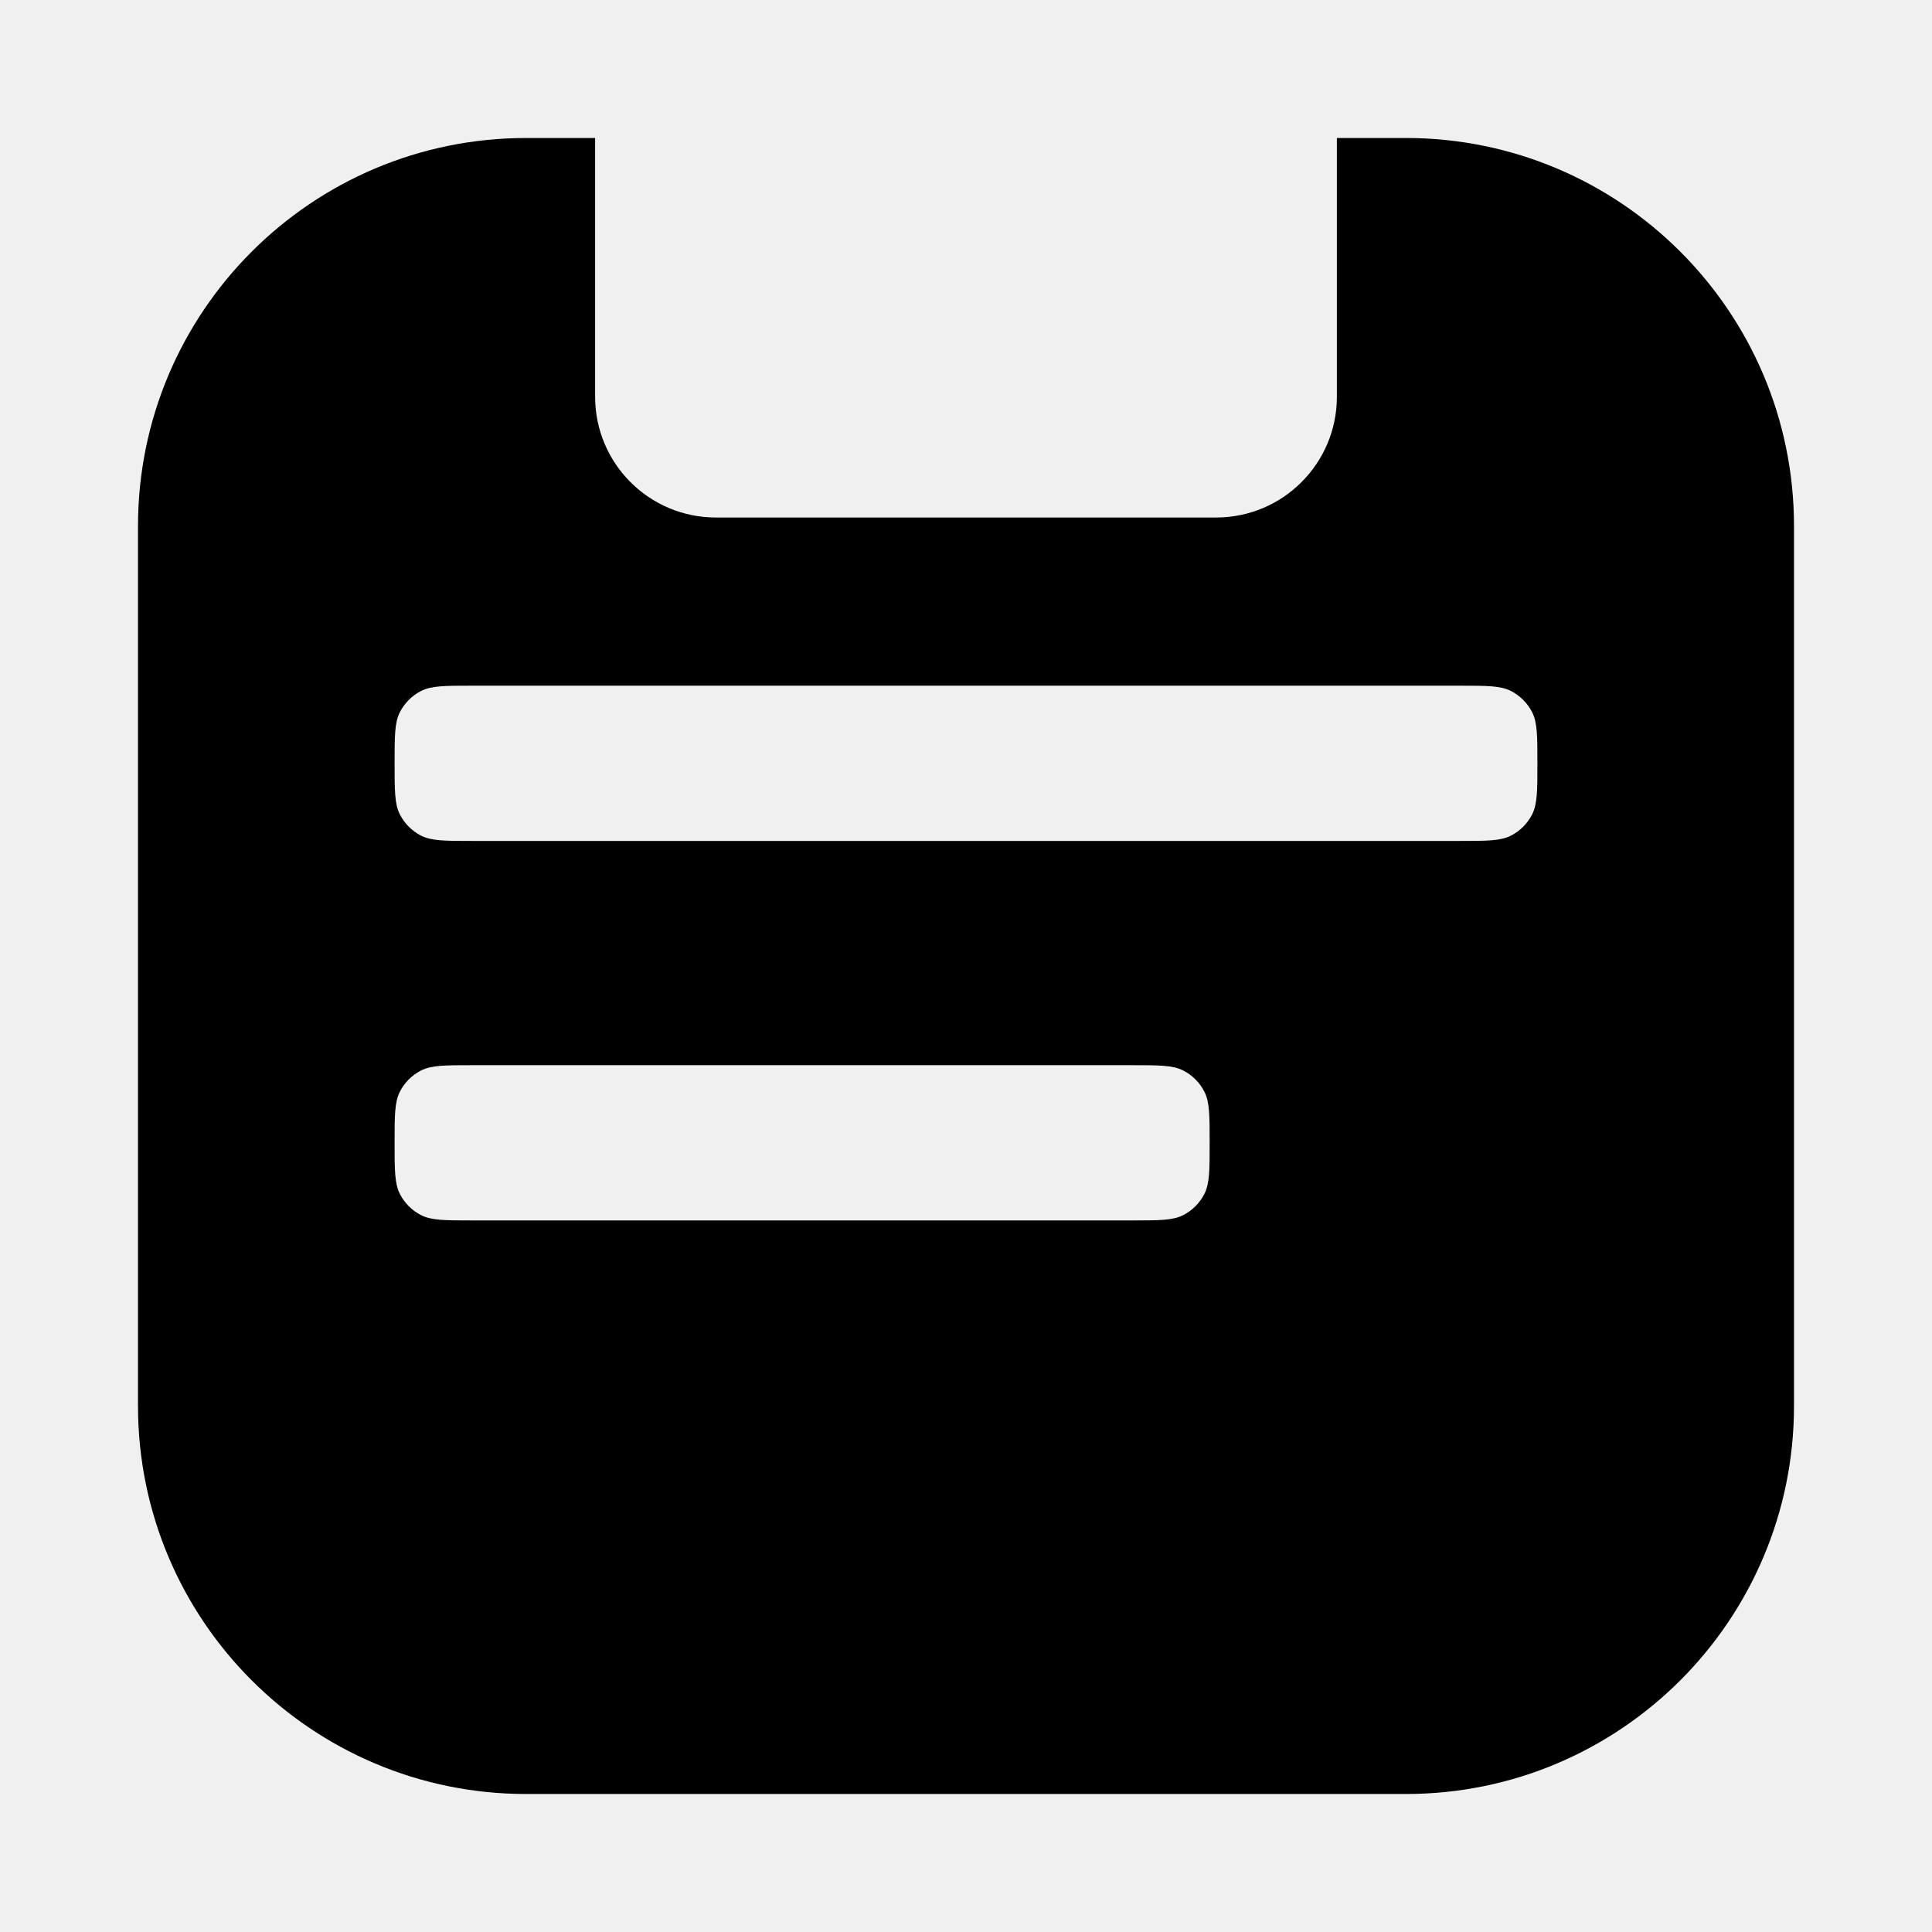
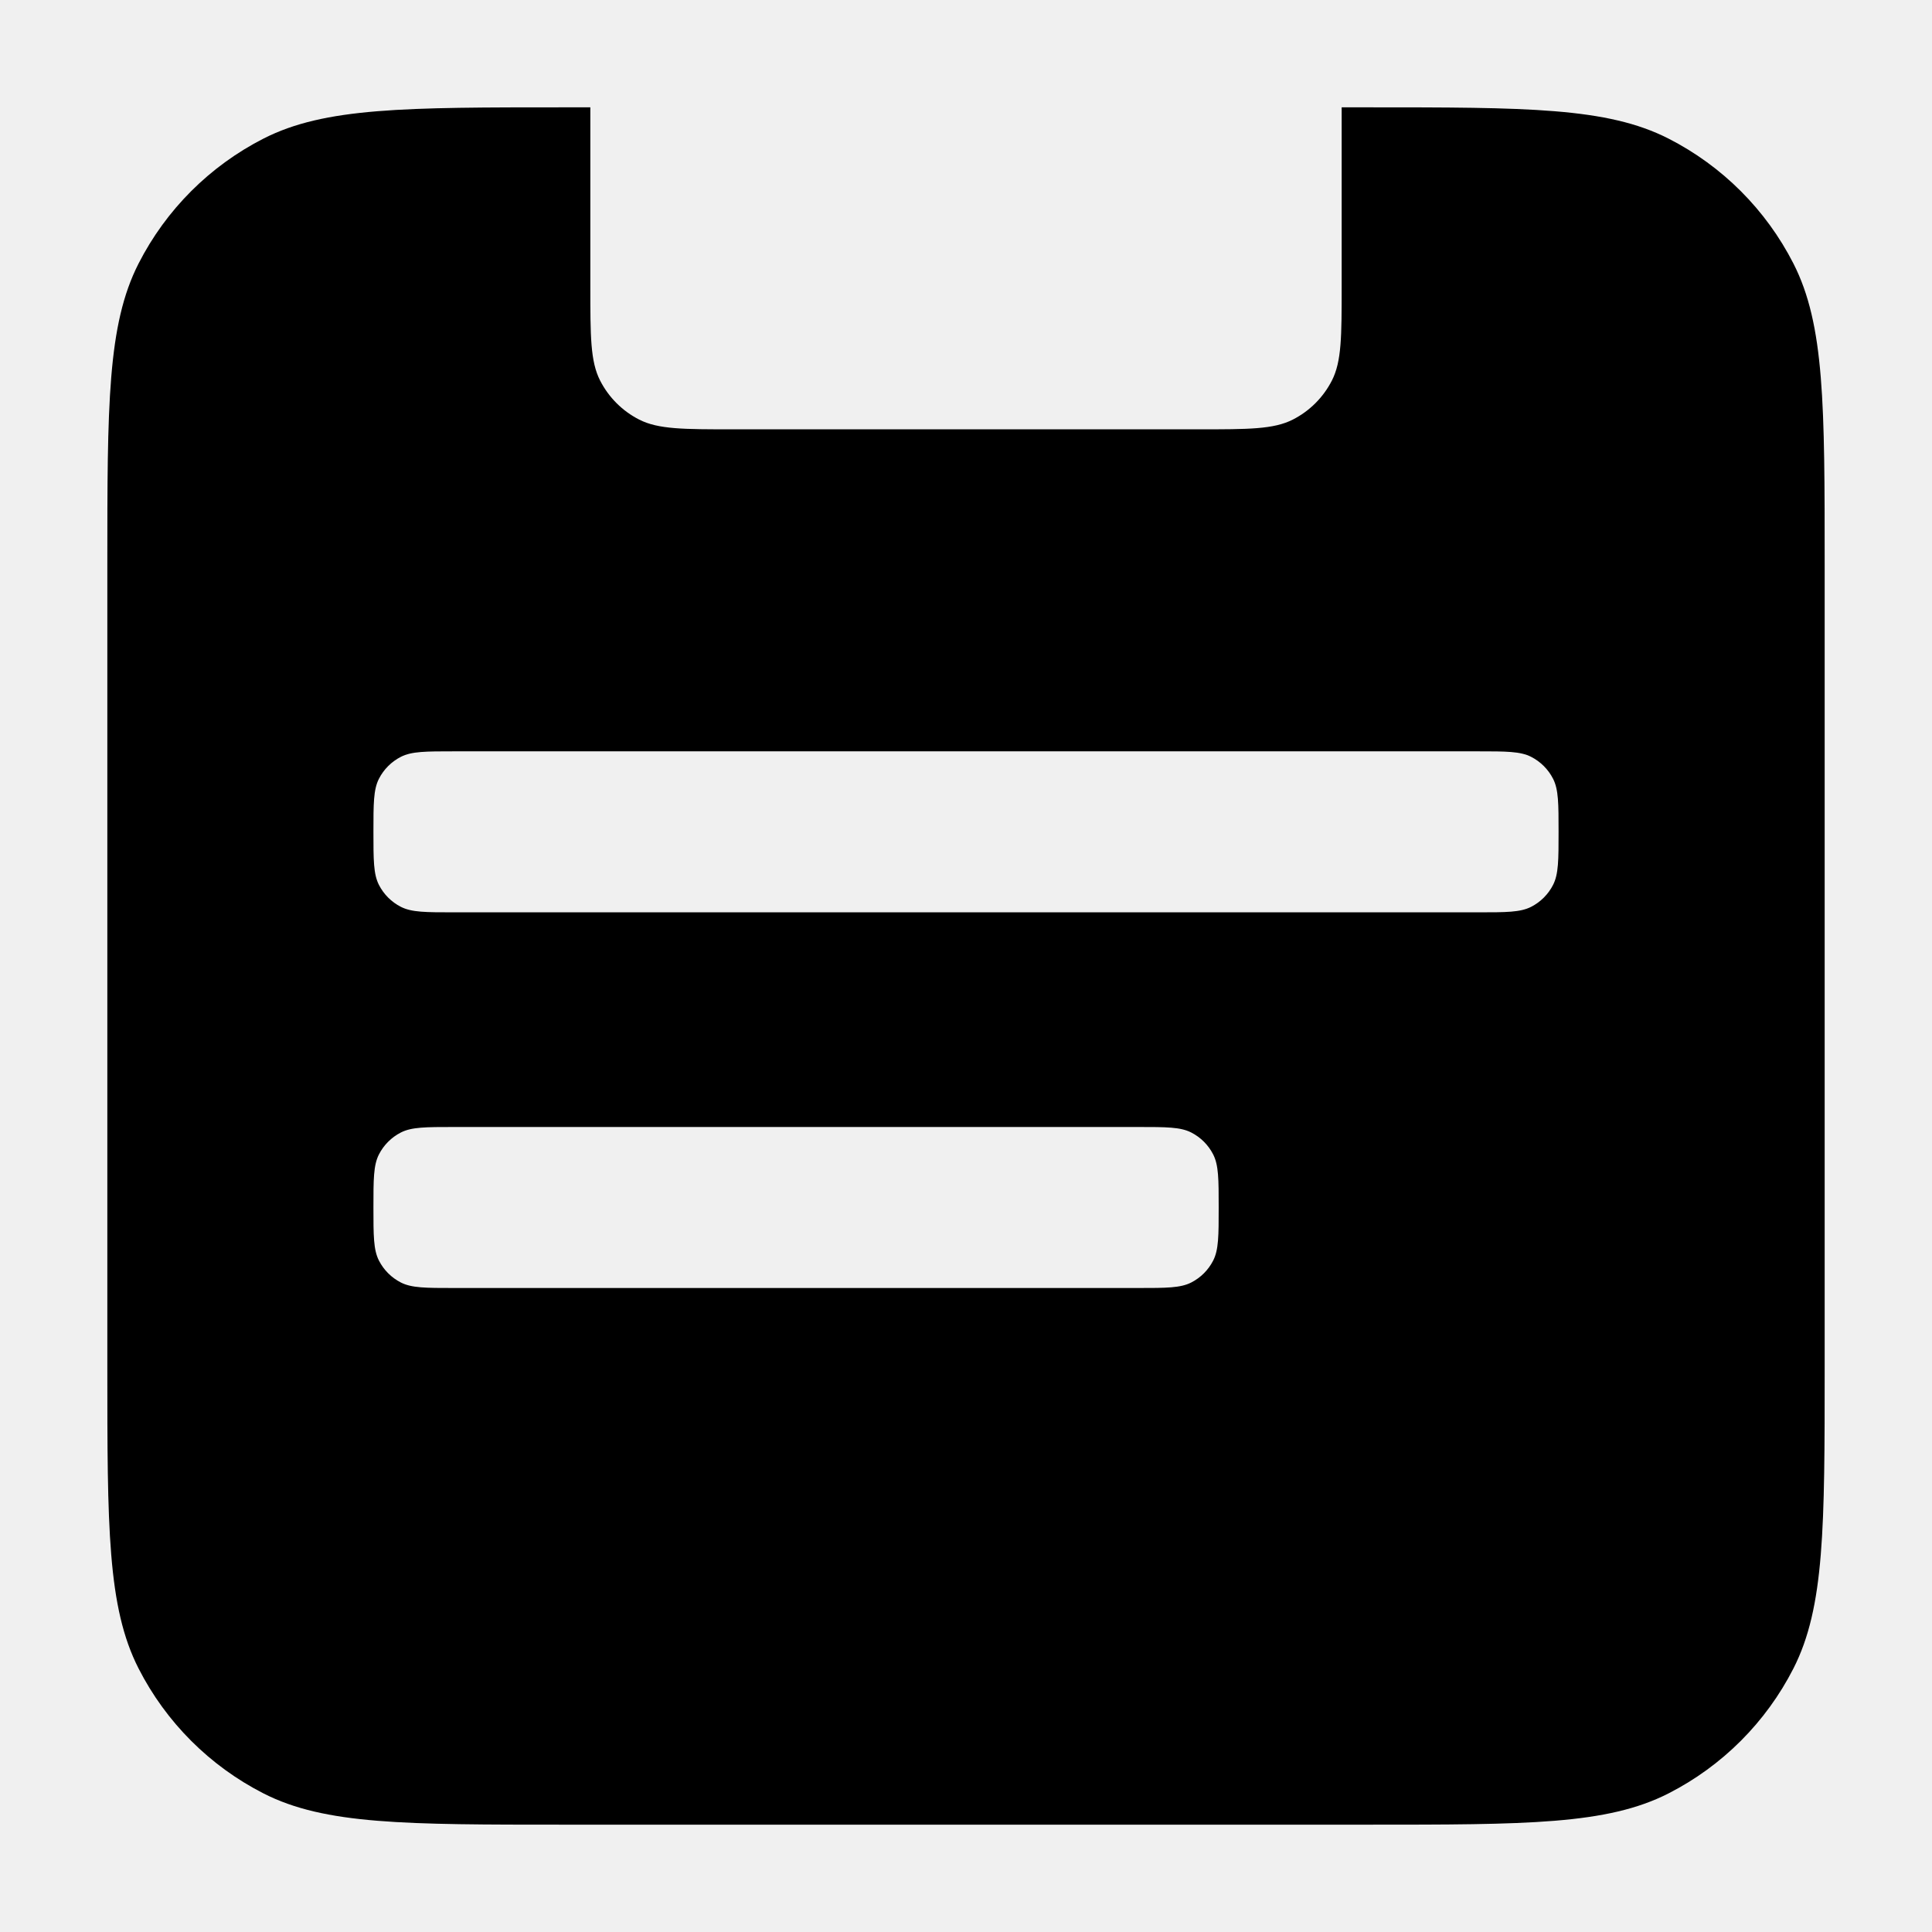
- <svg xmlns="http://www.w3.org/2000/svg" width="18" height="18" viewBox="64 64 896 896" fill="none">
-   <defs>
-     <mask id="note" maskUnits="userSpaceOnUse" x="64" y="64" width="896" height="896">
-       <rect x="128" y="128" width="768" height="768" rx="180" fill="white" />
-       <rect x="340" y="64" width="344" height="240" rx="56" fill="black" />
-       <path d="M247 418L247 418C247 405.399 247 399.098 249.452 394.285A22.5 22.5 0 0 1 259.285 384.452C264.098 382 270.399 382 283 382L741 382C753.601 382 759.902 382 764.715 384.452A22.5 22.5 0 0 1 774.548 394.285C777 399.098 777 405.399 777 418L777 418C777 430.601 777 436.902 774.548 441.715A22.5 22.5 0 0 1 764.715 451.548C759.902 454 753.601 454 741 454L283 454C270.399 454 264.098 454 259.285 451.548A22.5 22.5 0 0 1 249.452 441.715C247 436.902 247 430.601 247 418Z" fill="black" />
-       <path d="M247 594L247 594C247 581.399 247 575.098 249.452 570.285A22.5 22.5 0 0 1 259.285 560.452C264.098 558 270.399 558 283 558L589 558C601.601 558 607.902 558 612.715 560.452A22.5 22.5 0 0 1 622.548 570.285C625 575.098 625 581.399 625 594L625 594C625 606.601 625 612.902 622.548 617.715A22.5 22.5 0 0 1 612.715 627.548C607.902 630 601.601 630 589 630L283 630C270.399 630 264.098 630 259.285 627.548A22.5 22.5 0 0 1 249.452 617.715C247 612.902 247 606.601 247 594Z" fill="black" />
-     </mask>
-   </defs>
-   <path d="M64 64H960V960H64Z" fill="black" mask="url(#note)" />
+ <svg xmlns="http://www.w3.org/2000/svg" width="18" height="18" viewBox="80 80 864 864">
+   <path d="M691.2 128L691.2 128C762.887 128 798.73 128 826.111 141.951A128 128 0 0 1 882.049 197.889C896 225.27 896 261.113 896 332.8L896 691.2C896 762.887 896 798.73 882.049 826.111A128 128 0 0 1 826.111 882.049C798.73 896 762.887 896 691.2 896L332.8 896C261.113 896 225.27 896 197.889 882.049A128 128 0 0 1 141.951 826.111C128 798.73 128 762.887 128 691.2L128 332.8C128 261.113 128 225.27 141.951 197.889A128 128 0 0 1 197.889 141.951C225.27 128 261.113 128 332.8 128L344 128V208C344 230.402 344 241.603 348.36 250.16A40 40 0 0 0 365.84 267.64C374.397 272 385.598 272 408 272H616C638.402 272 649.603 272 658.16 267.64A40 40 0 0 0 675.64 250.16C680 241.603 680 230.402 680 208V128Z M247 452L247 452C247 439.399 247 433.098 249.452 428.285A22.5 22.5 0 0 1 259.285 418.452C264.098 416 270.399 416 283 416L741 416C753.601 416 759.902 416 764.715 418.452A22.5 22.5 0 0 1 774.548 428.285C777 433.098 777 439.399 777 452L777 452C777 464.601 777 470.902 774.548 475.715A22.5 22.5 0 0 1 764.715 485.548C759.902 488 753.601 488 741 488L283 488C270.399 488 264.098 488 259.285 485.548A22.5 22.5 0 0 1 249.452 475.715C247 470.902 247 464.601 247 452Z M247 620L247 620C247 607.399 247 601.098 249.452 596.285A22.5 22.5 0 0 1 259.285 586.452C264.098 584 270.399 584 283 584L589 584C601.601 584 607.902 584 612.715 586.452A22.5 22.5 0 0 1 622.548 596.285C625 601.098 625 607.399 625 620L625 620C625 632.601 625 638.902 622.548 643.715A22.5 22.5 0 0 1 612.715 653.548C607.902 656 601.601 656 589 656L283 656C270.399 656 264.098 656 259.285 653.548A22.5 22.5 0 0 1 249.452 643.715C247 638.902 247 632.601 247 620Z" fill="black" fill-rule="evenodd" />
</svg>
